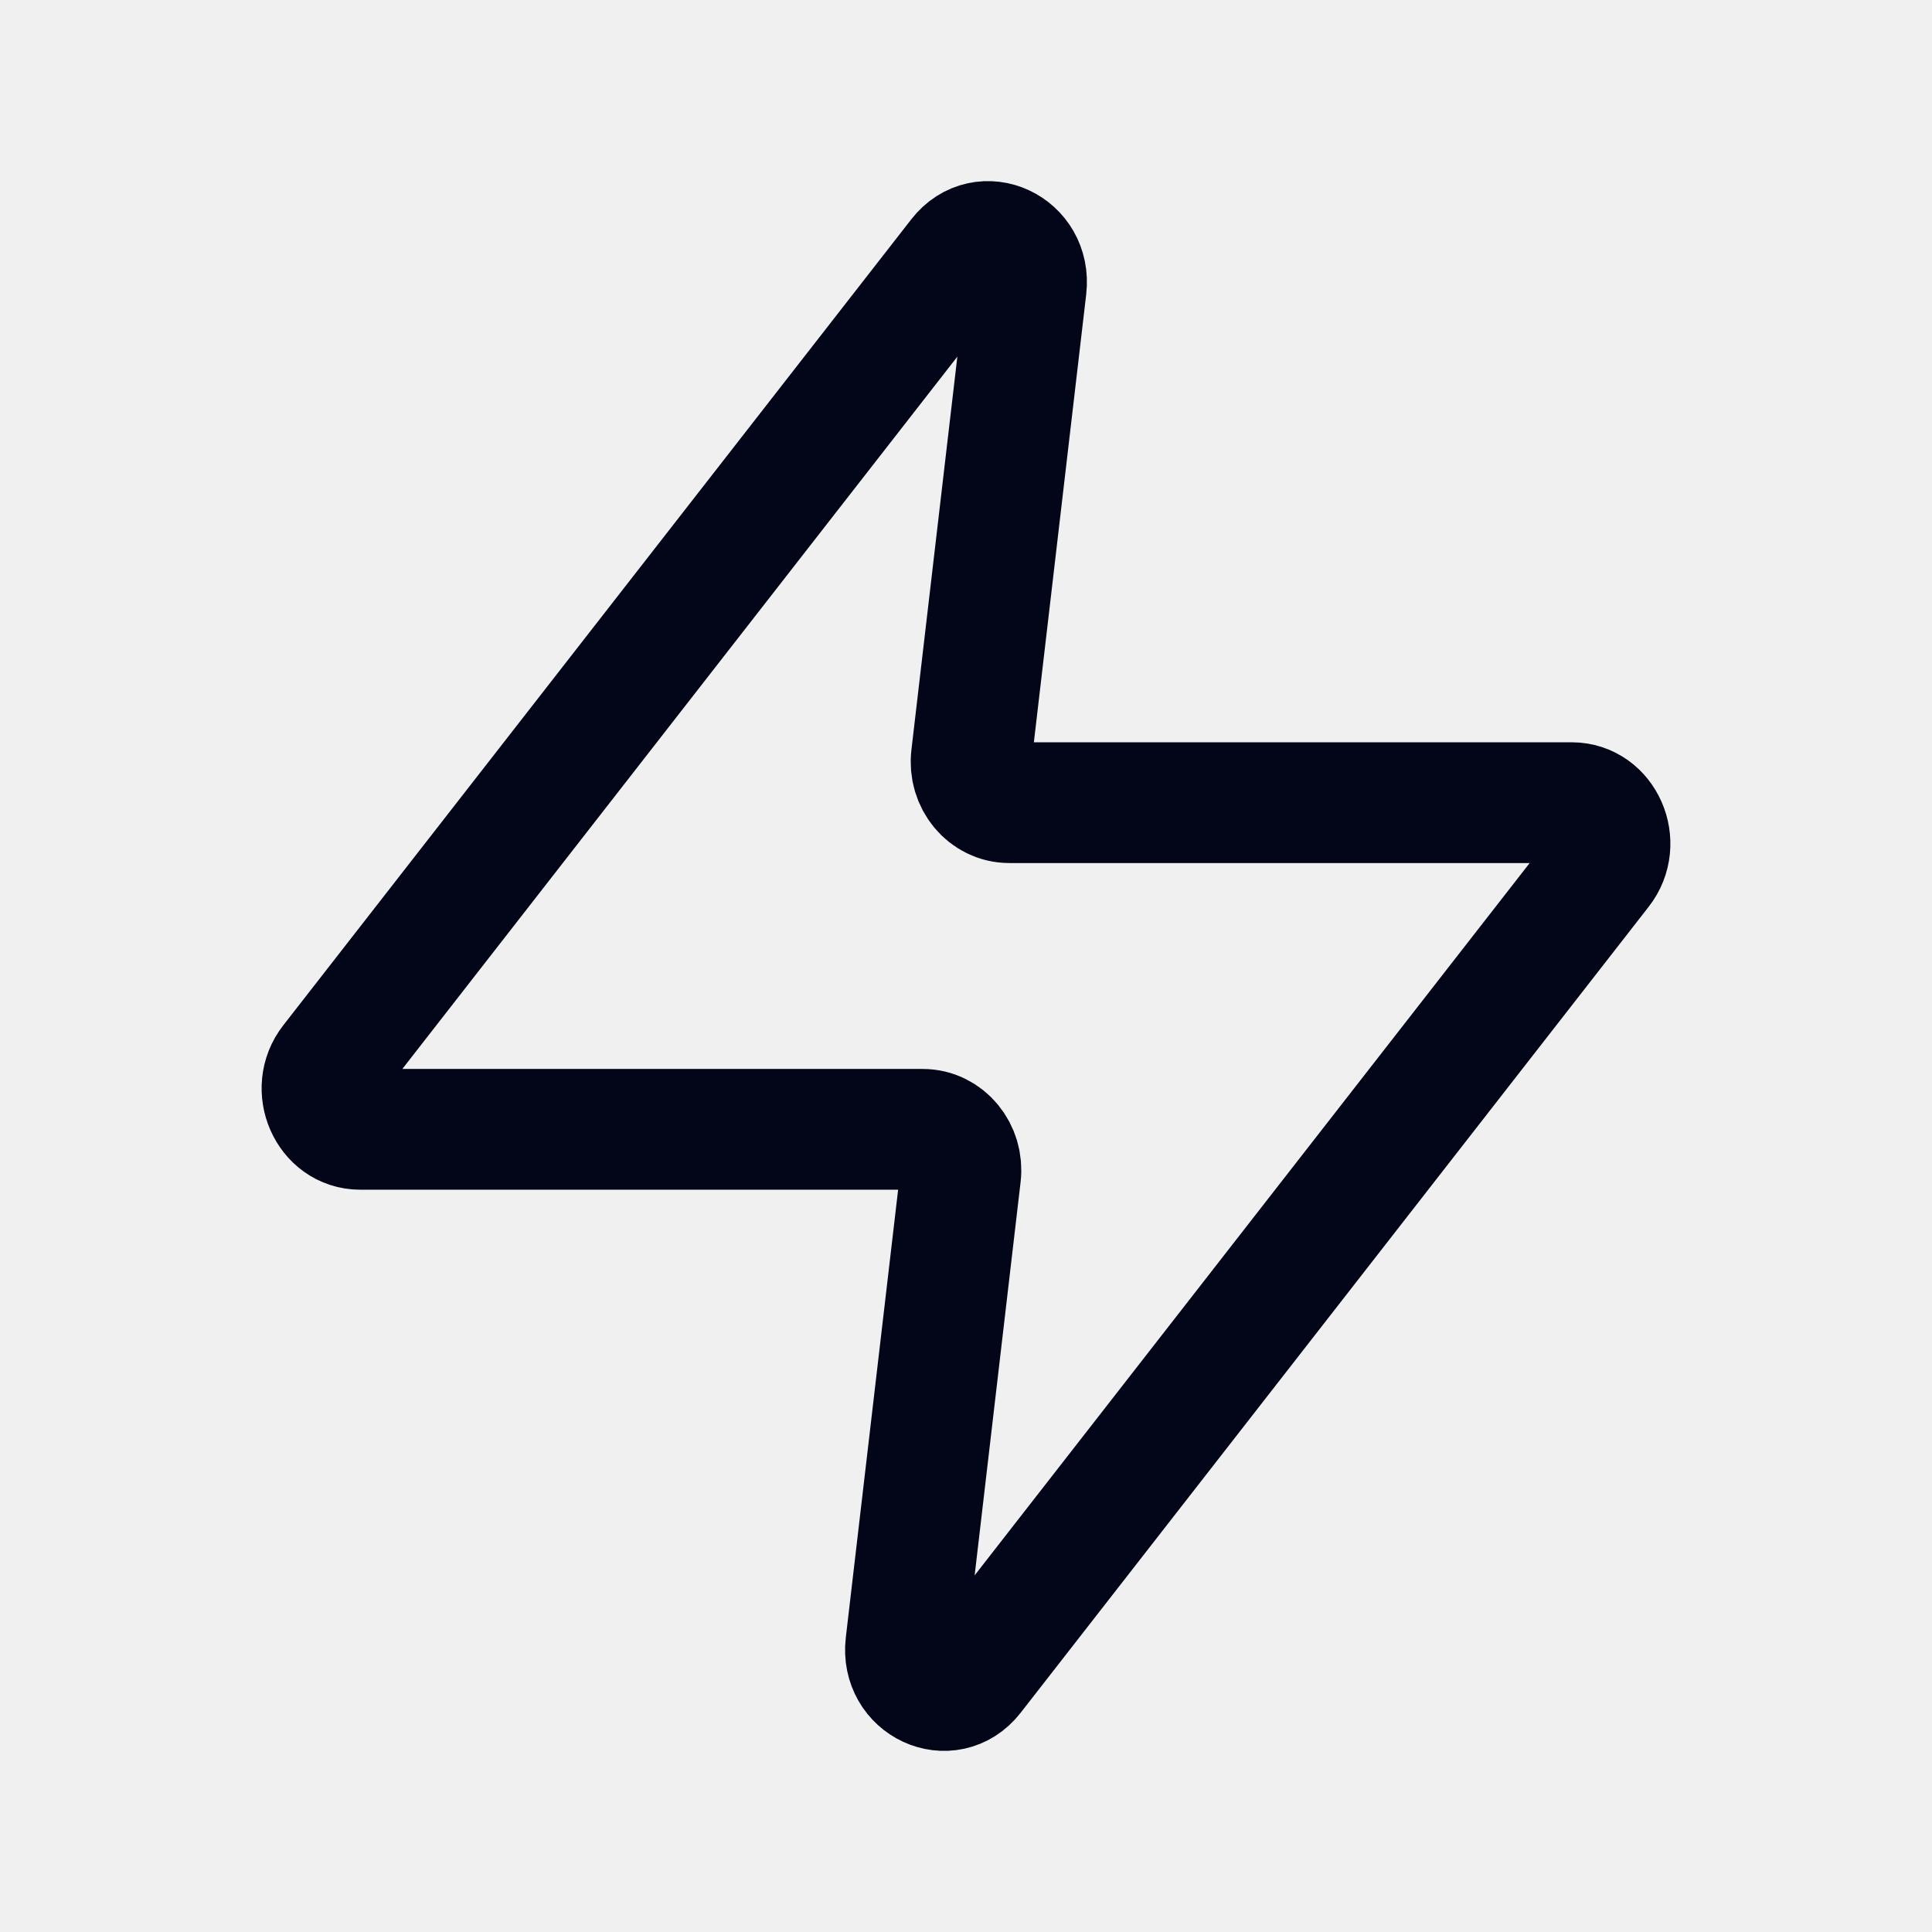
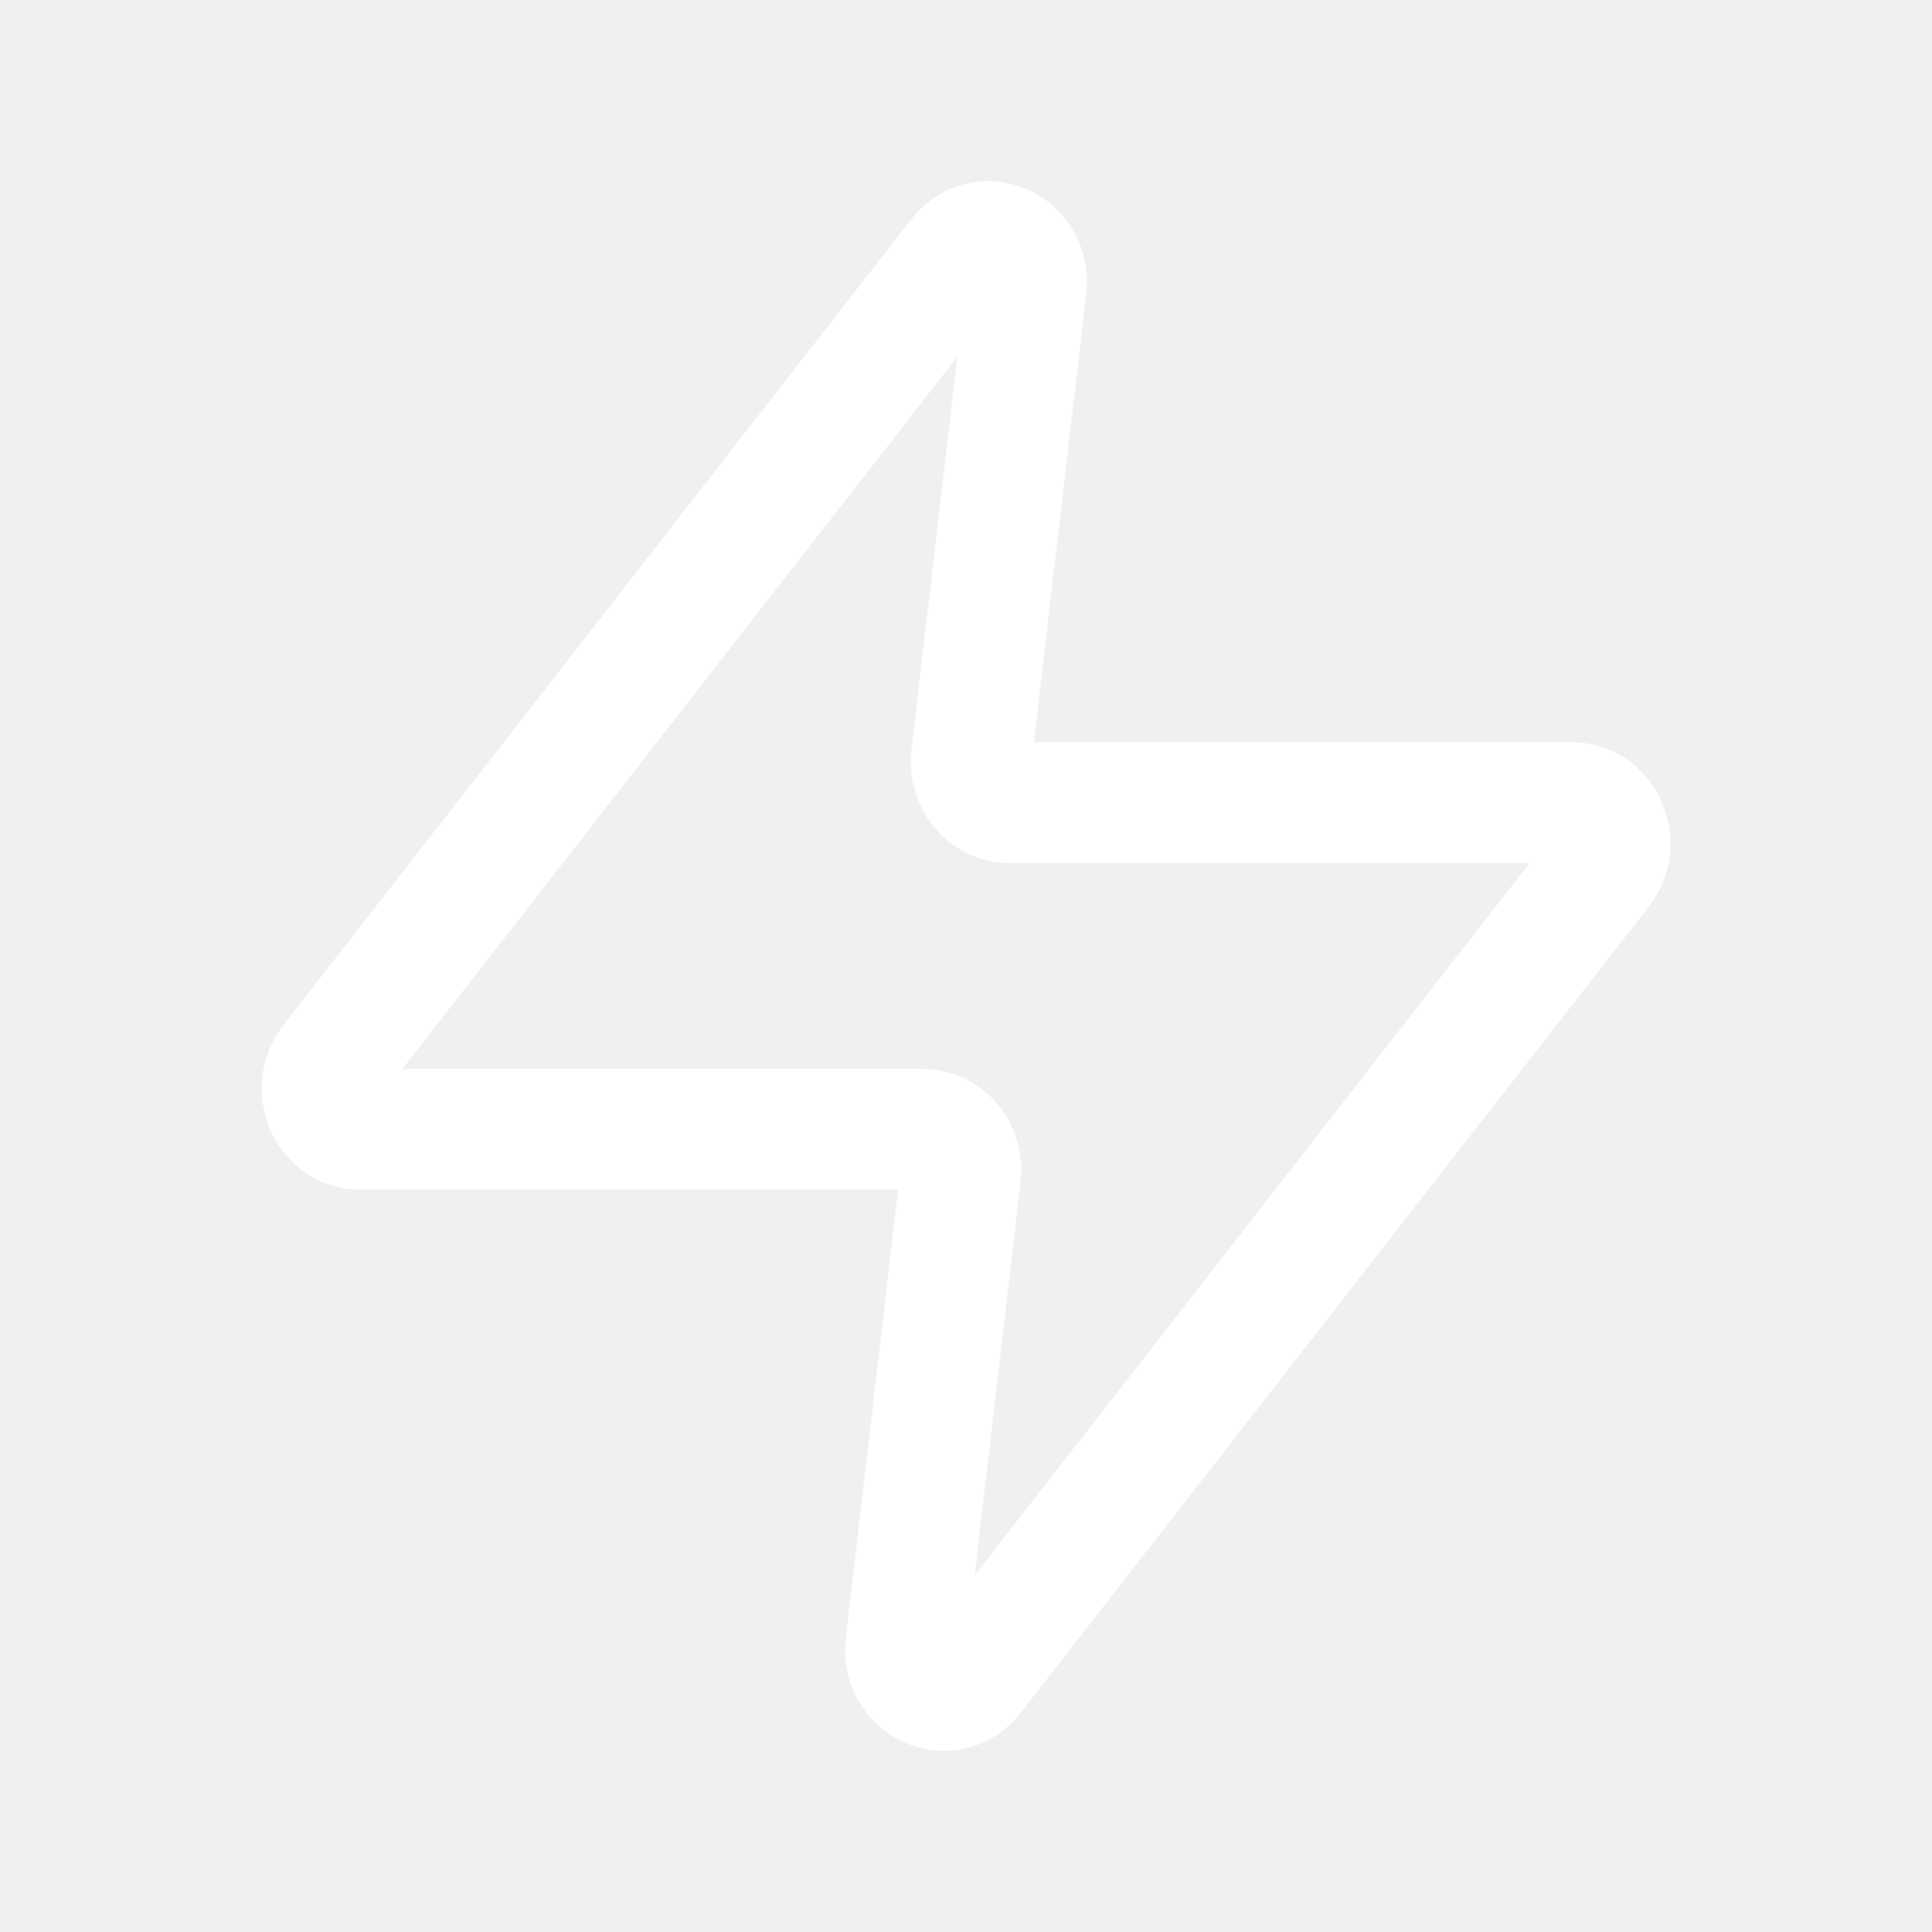
<svg xmlns="http://www.w3.org/2000/svg" width="24" height="24" viewBox="0 0 24 24" fill="none">
-   <path d="M12.748 3.572C12.807 3.069 12.216 2.795 11.913 3.184L4.111 13.197C3.853 13.527 4.073 14.029 4.475 14.029H11.463C11.748 14.029 11.969 14.296 11.933 14.599L11.252 20.428C11.193 20.931 11.784 21.205 12.087 20.816L19.889 10.803C20.147 10.473 19.927 9.971 19.525 9.971H12.537C12.252 9.971 12.031 9.704 12.067 9.401L12.748 3.572Z" stroke="#020618" stroke-width="1.5" stroke-linecap="round" stroke-linejoin="round" />
+   <path d="M12.748 3.572C12.807 3.069 12.216 2.795 11.913 3.184L4.111 13.197C3.853 13.527 4.073 14.029 4.475 14.029H11.463C11.748 14.029 11.969 14.296 11.933 14.599L11.252 20.428C11.193 20.931 11.784 21.205 12.087 20.816L19.889 10.803C20.147 10.473 19.927 9.971 19.525 9.971H12.537C12.252 9.971 12.031 9.704 12.067 9.401L12.748 3.572Z" stroke="#ffffff" stroke-width="1.5" stroke-linecap="round" stroke-linejoin="round" />
</svg>
